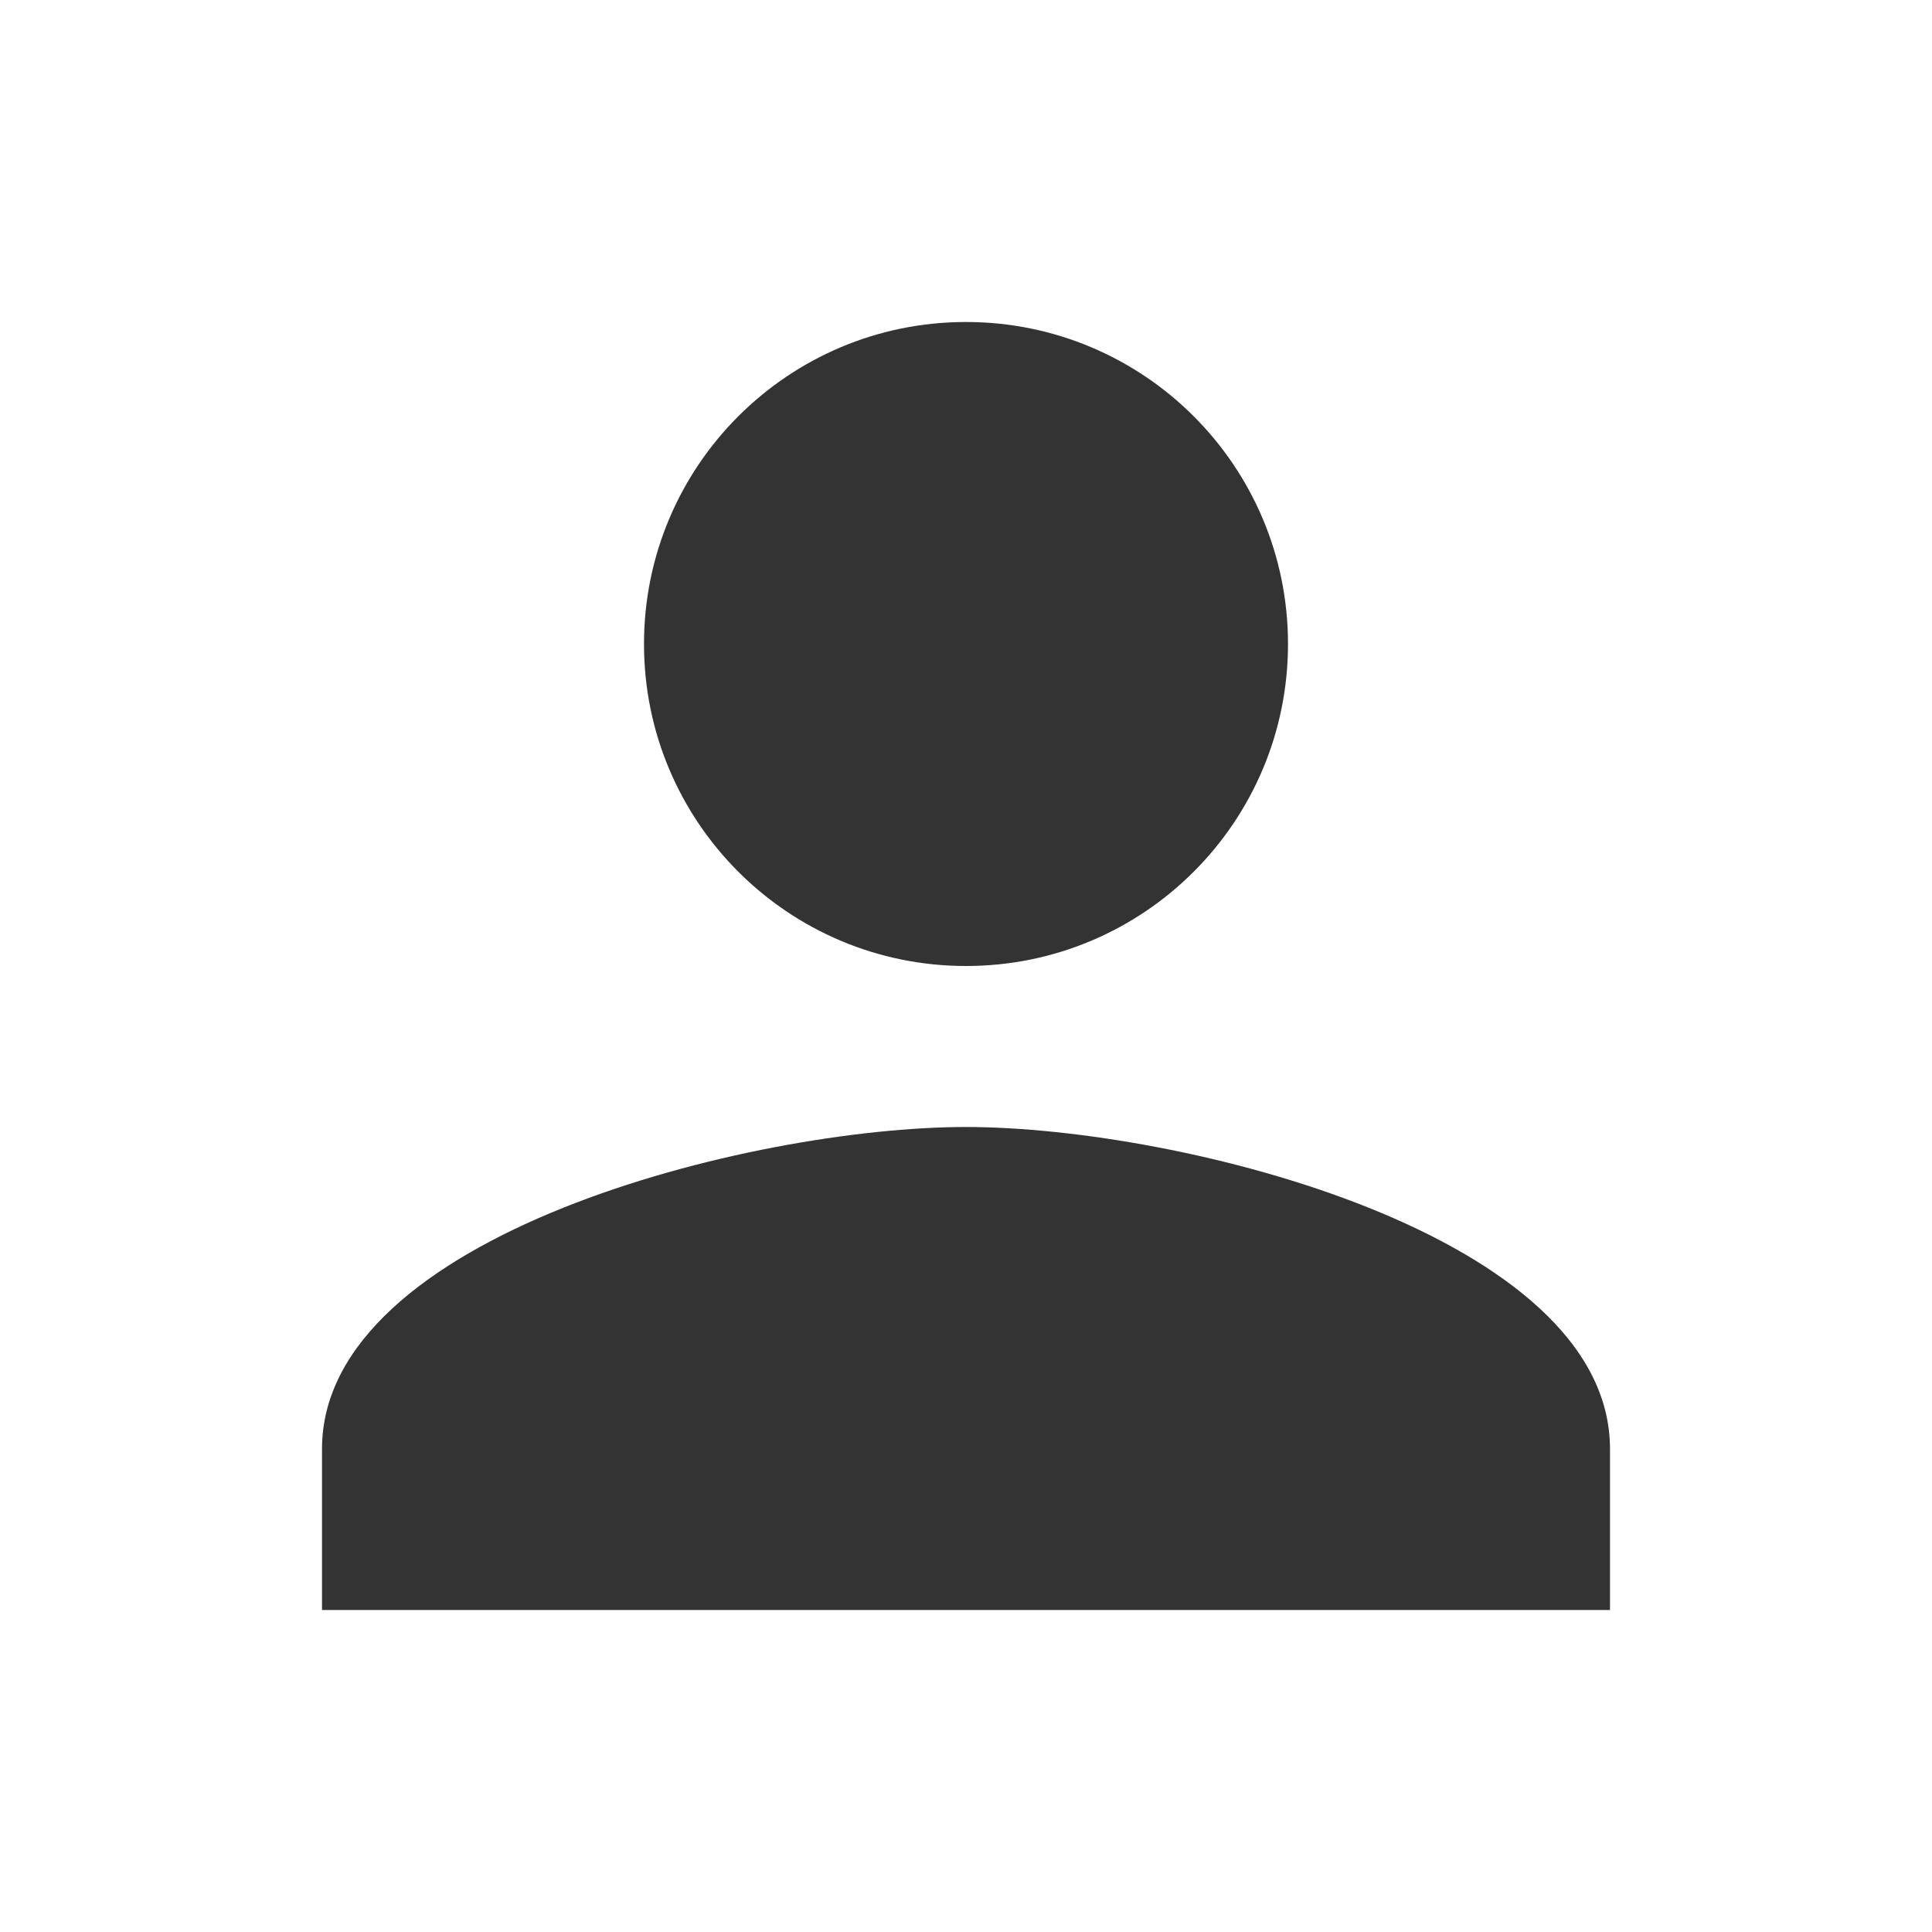
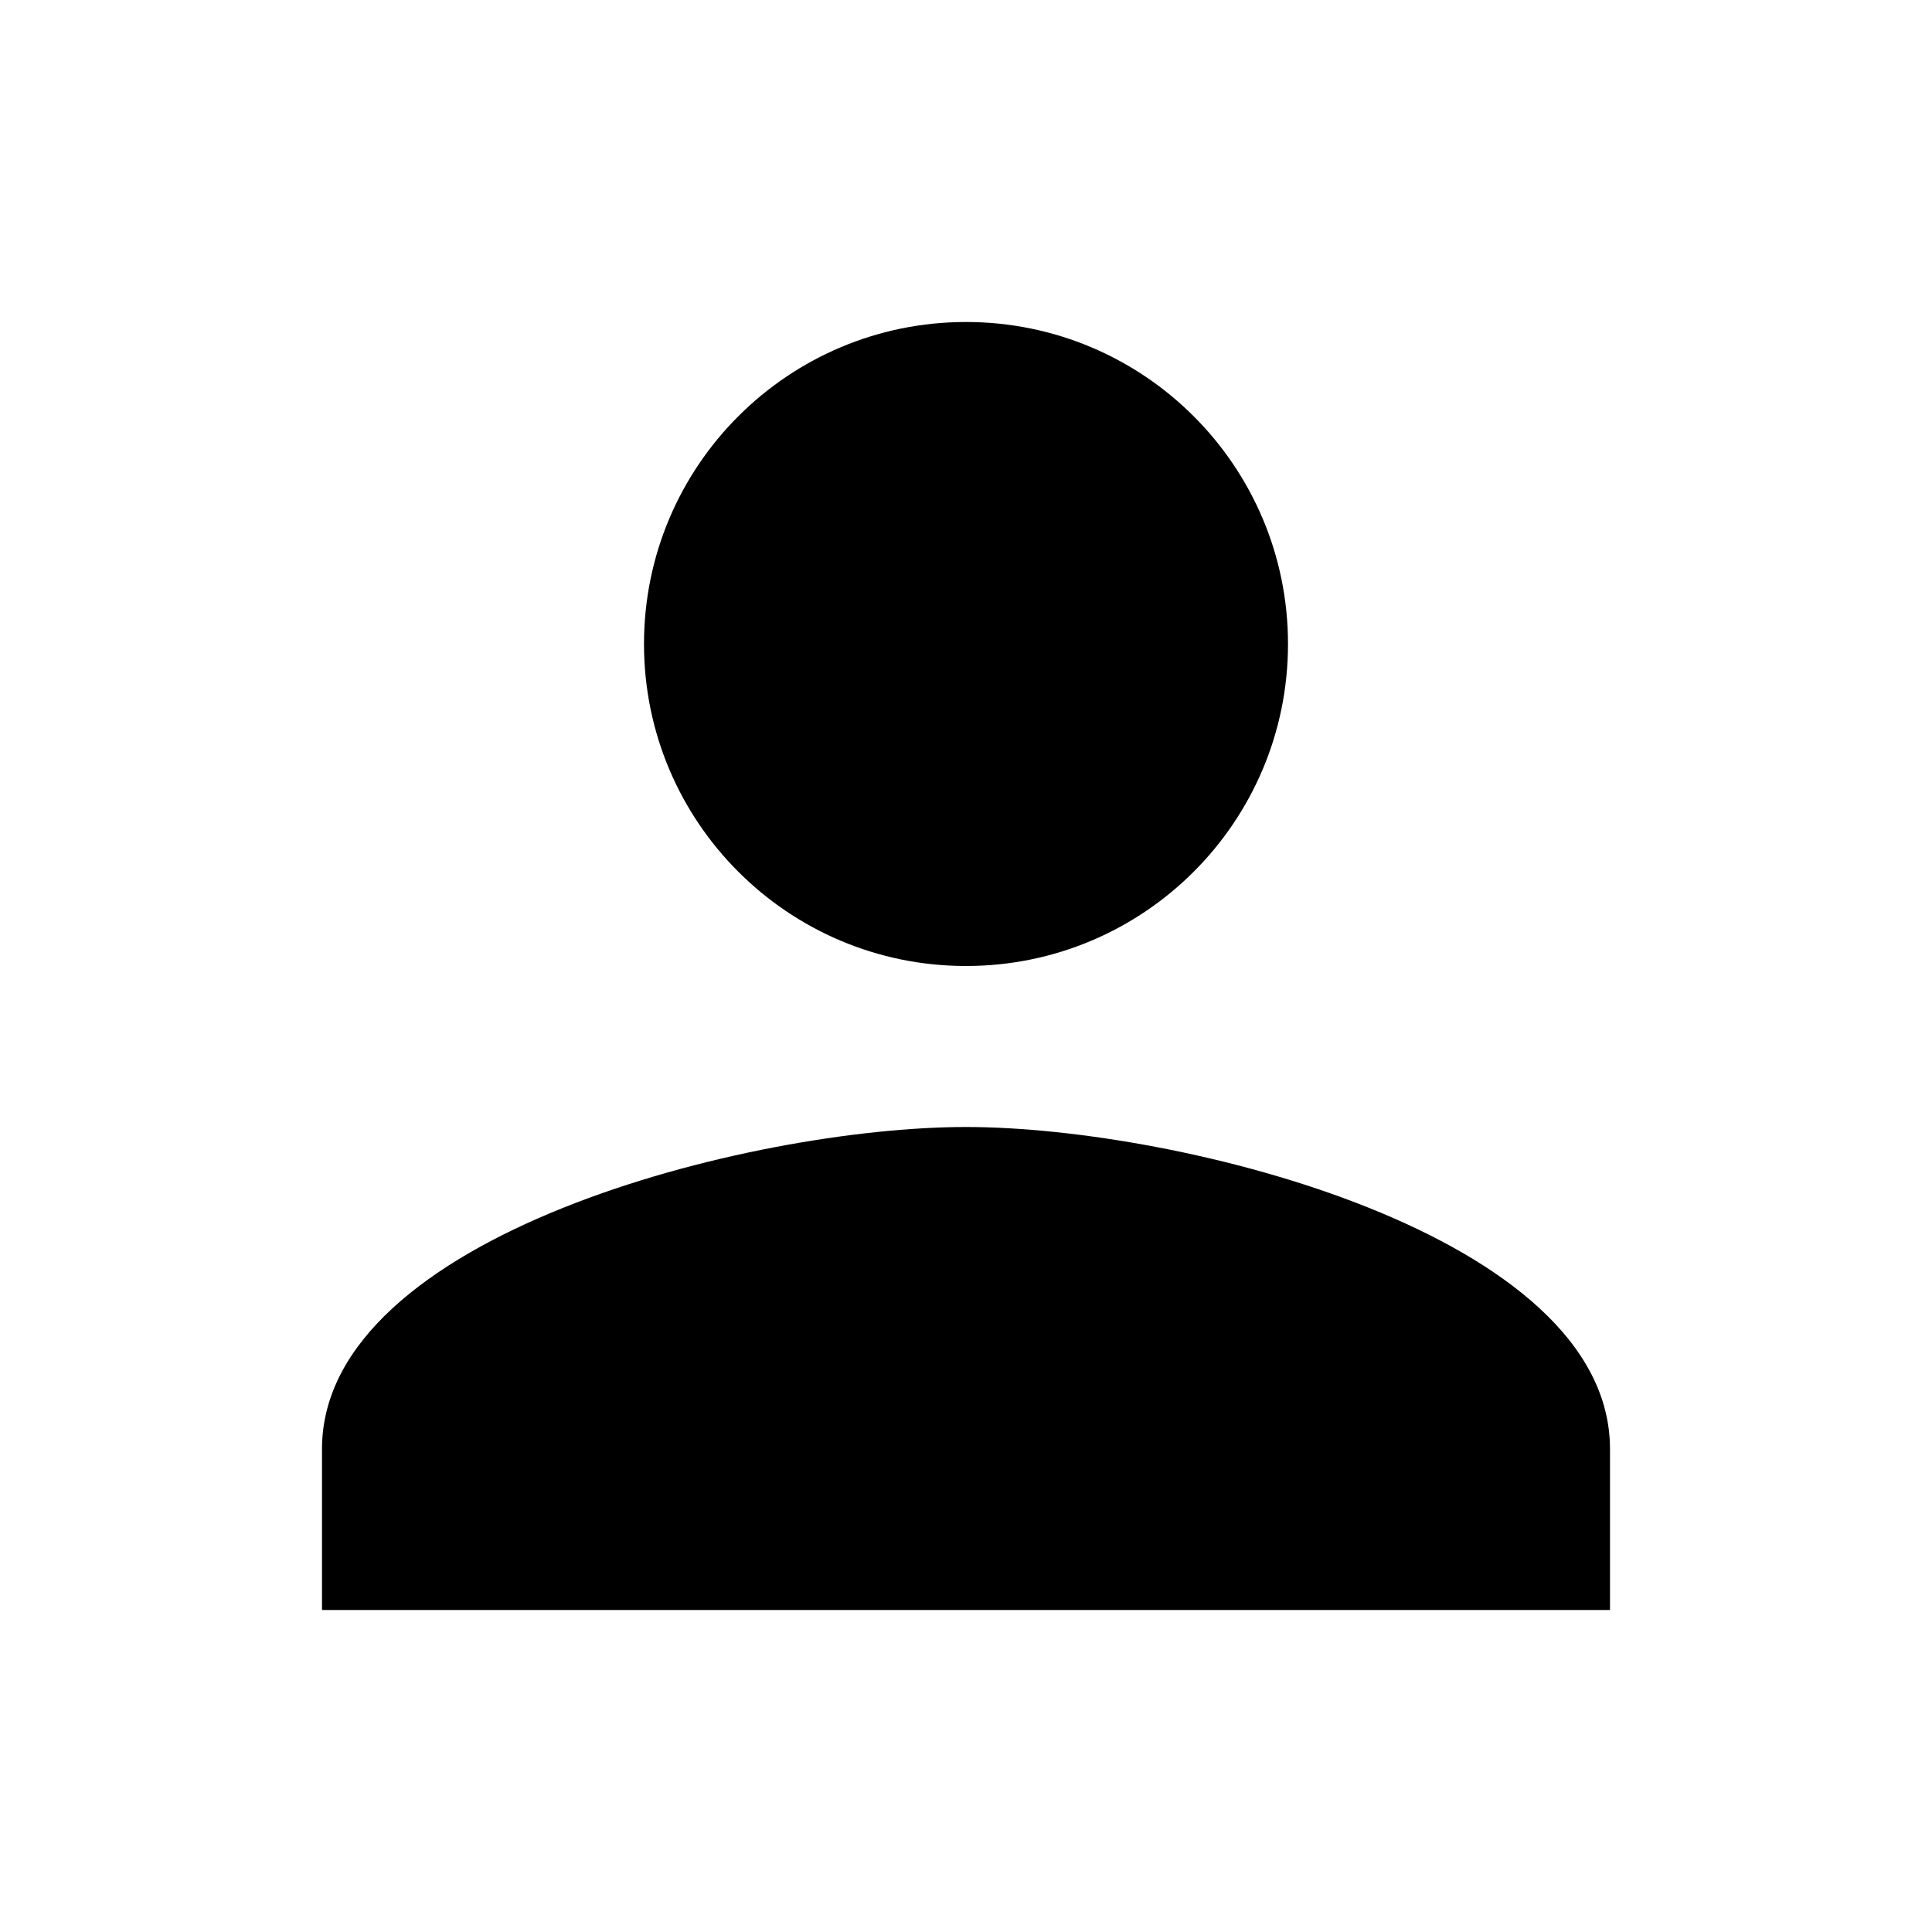
- <svg xmlns="http://www.w3.org/2000/svg" width="24" height="24" viewBox="0 0 24 24" fill="none">
-   <path d="M12 12C14.21 12 16 10.21 16 8C16 5.79 14.21 4 12 4C9.79 4 8 5.79 8 8C8 10.21 9.79 12 12 12ZM12 14C9.33 14 4 15.34 4 18V20H20V18C20 15.34 14.67 14 12 14Z" fill="#333333" />
+ <svg xmlns="http://www.w3.org/2000/svg" width="24" height="24" viewBox="0 0 24 24" fill="currentColor">
+   <path d="M12 12C14.21 12 16 10.21 16 8C16 5.79 14.21 4 12 4C9.79 4 8 5.79 8 8C8 10.21 9.79 12 12 12ZM12 14C9.33 14 4 15.34 4 18V20H20V18C20 15.34 14.67 14 12 14Z" />
</svg>
